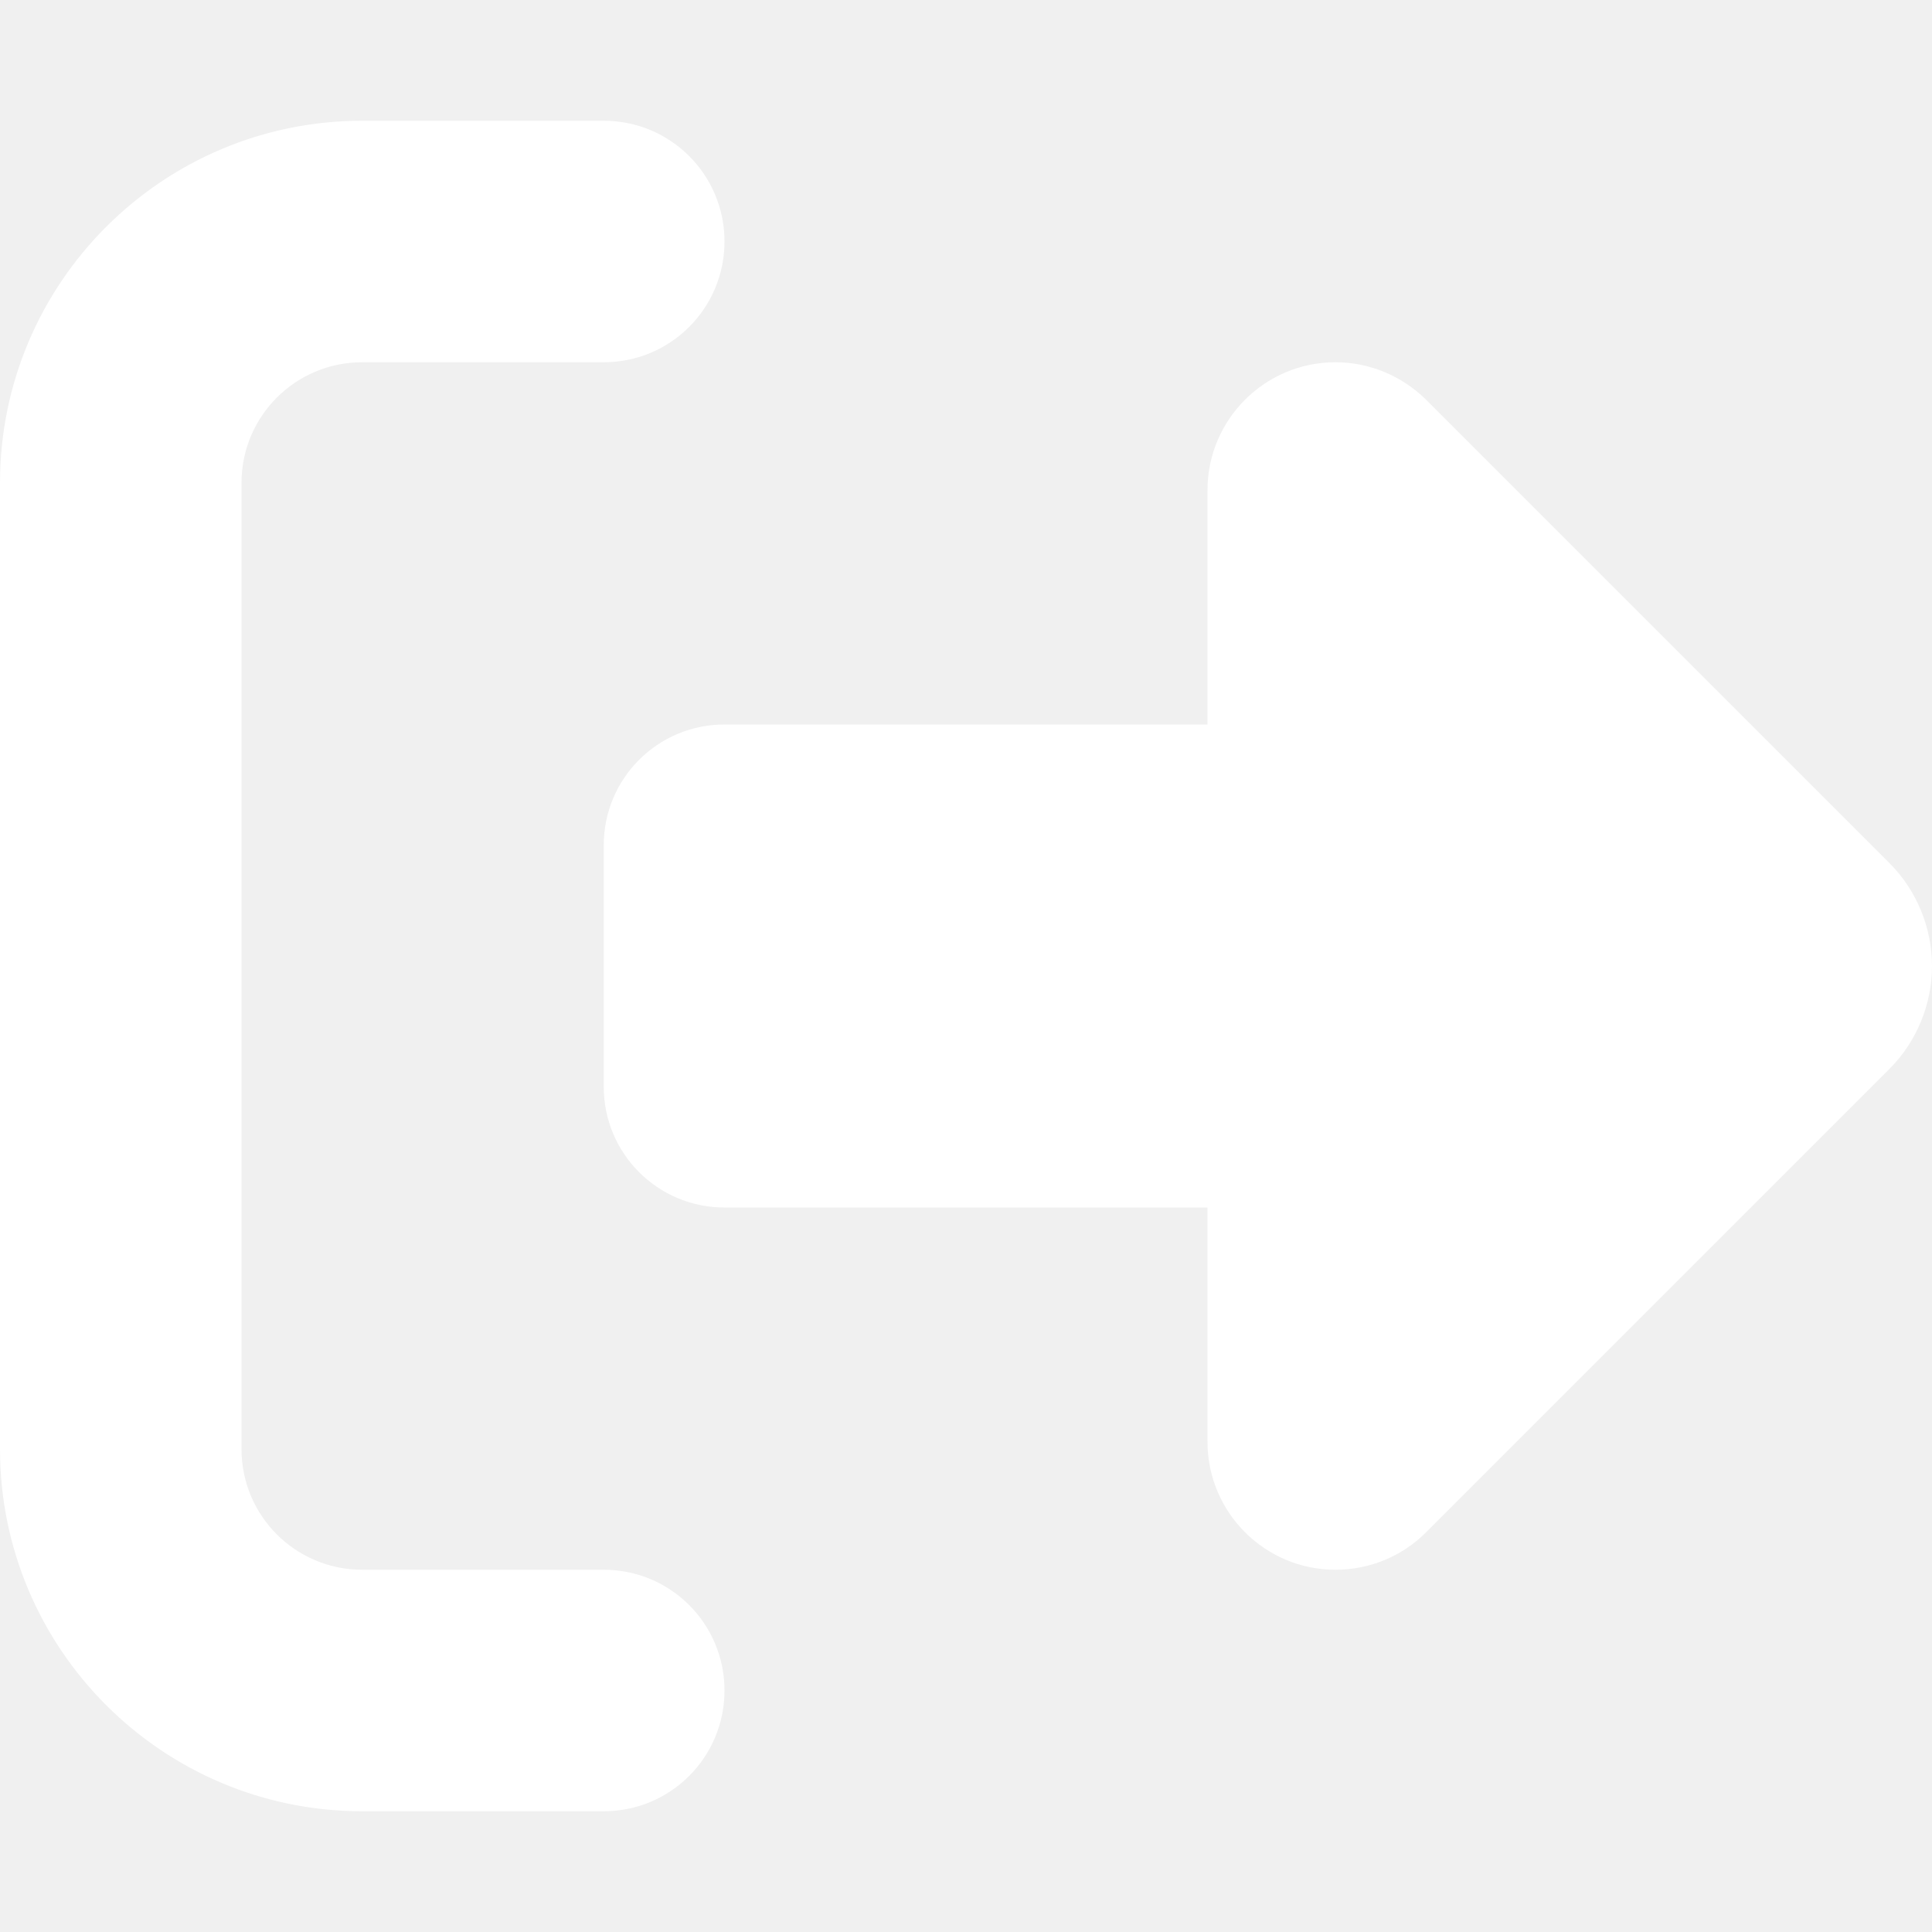
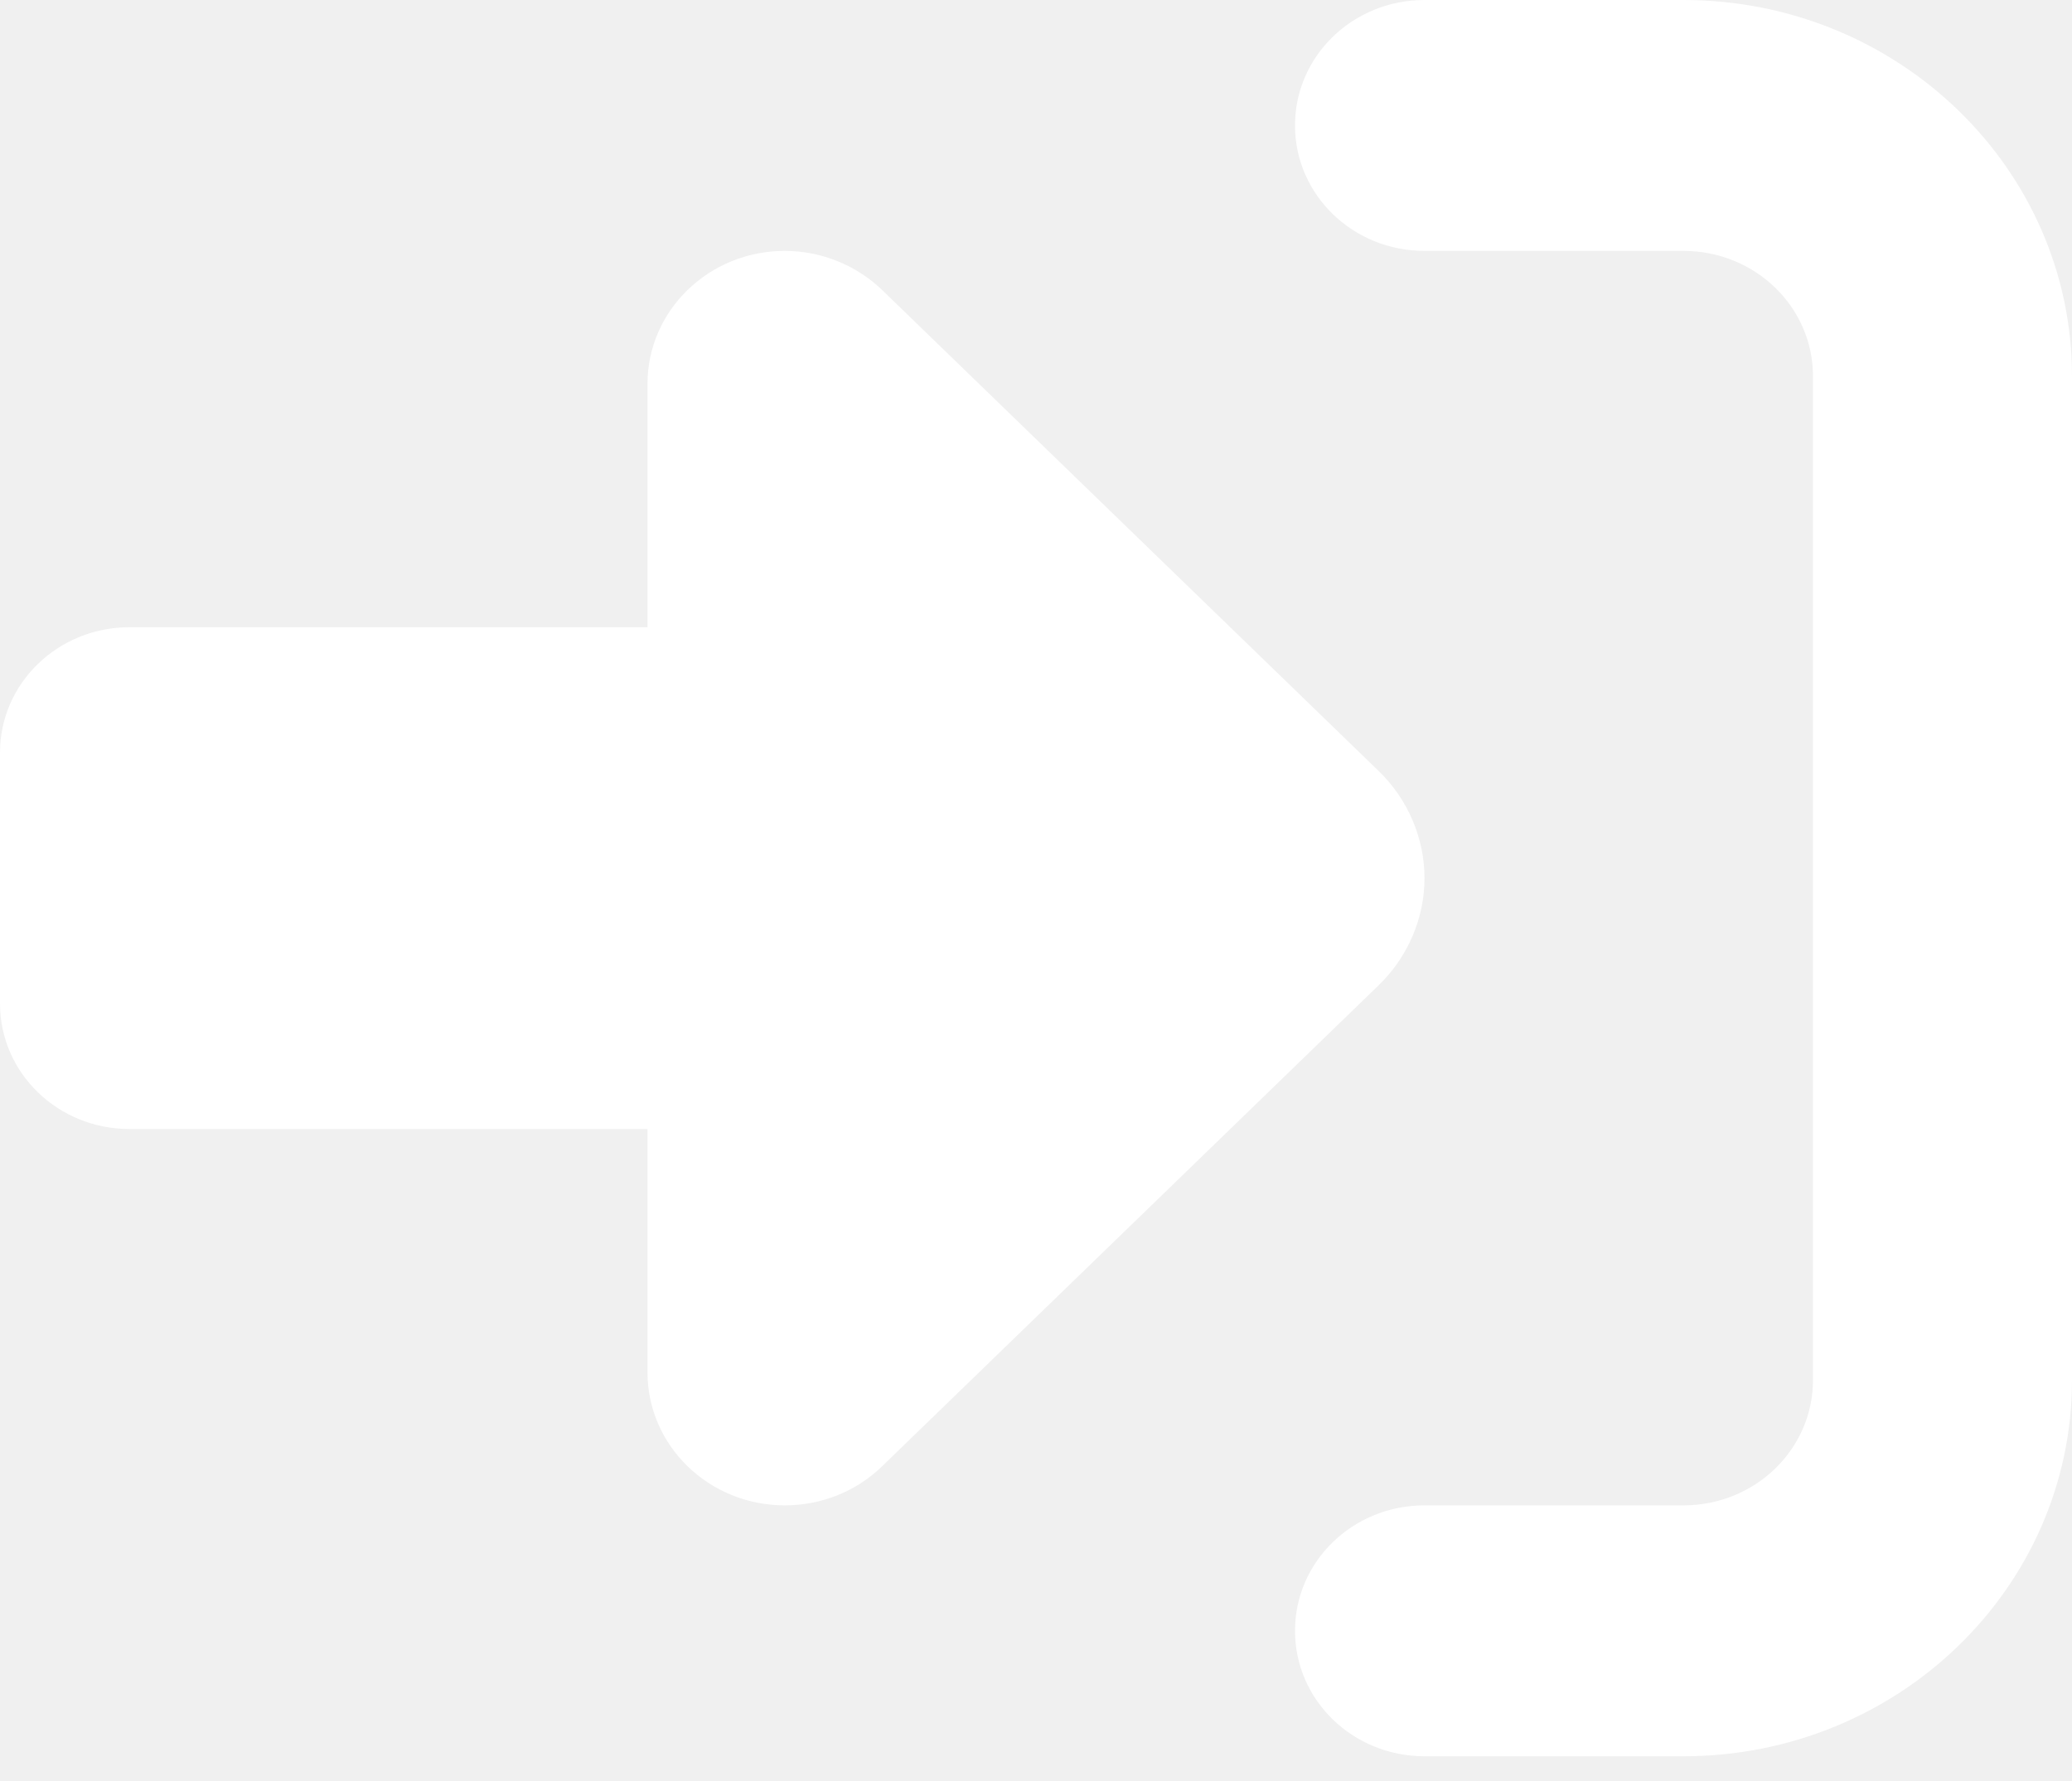
- <svg xmlns="http://www.w3.org/2000/svg" viewBox="0 0 512 512" fill="white">
-   <path d="M377.9 105.9L500.7 228.7c7.2 7.2 11.3 17.1 11.3 27.3s-4.1 20.1-11.3 27.3L377.9 406.1c-6.4 6.4-15 9.9-24 9.9c-18.7 0-33.9-15.2-33.9-33.9l0-62.1-128 0c-17.7 0-32-14.3-32-32l0-64c0-17.7 14.3-32 32-32l128 0 0-62.1c0-18.7 15.2-33.9 33.9-33.9c9 0 17.6 3.6 24 9.9zM160 96L96 96c-17.7 0-32 14.3-32 32l0 256c0 17.7 14.3 32 32 32l64 0c17.7 0 32 14.3 32 32s-14.3 32-32 32l-64 0c-53 0-96-43-96-96L0 128C0 75 43 32 96 32l64 0c17.7 0 32 14.3 32 32s-14.3 32-32 32z" />
+ <svg xmlns="http://www.w3.org/2000/svg" width="64" height="55" viewBox="0 0 64 55" fill="white">
+   <path d="M27.238 8.949L42.587 23.819C43.487 24.691 44 25.89 44 27.125C44 28.36 43.487 29.559 42.587 30.431L27.238 45.301C26.438 46.076 25.363 46.5 24.238 46.5C21.9 46.5 20 44.659 20 42.395V34.875H4C1.788 34.875 0 33.143 0 31V23.25C0 21.107 1.788 19.375 4 19.375H20V11.855C20 9.591 21.9 7.75 24.238 7.75C25.363 7.75 26.438 8.186 27.238 8.949ZM44 46.5H52C54.212 46.5 56 44.768 56 42.625V11.625C56 9.482 54.212 7.75 52 7.75H44C41.788 7.75 40 6.018 40 3.875C40 1.732 41.788 0 44 0H52C58.625 0 64 5.207 64 11.625V42.625C64 49.043 58.625 54.25 52 54.25H44C41.788 54.25 40 52.518 40 50.375C40 48.232 41.788 46.5 44 46.5Z" fill="white" />
</svg>
